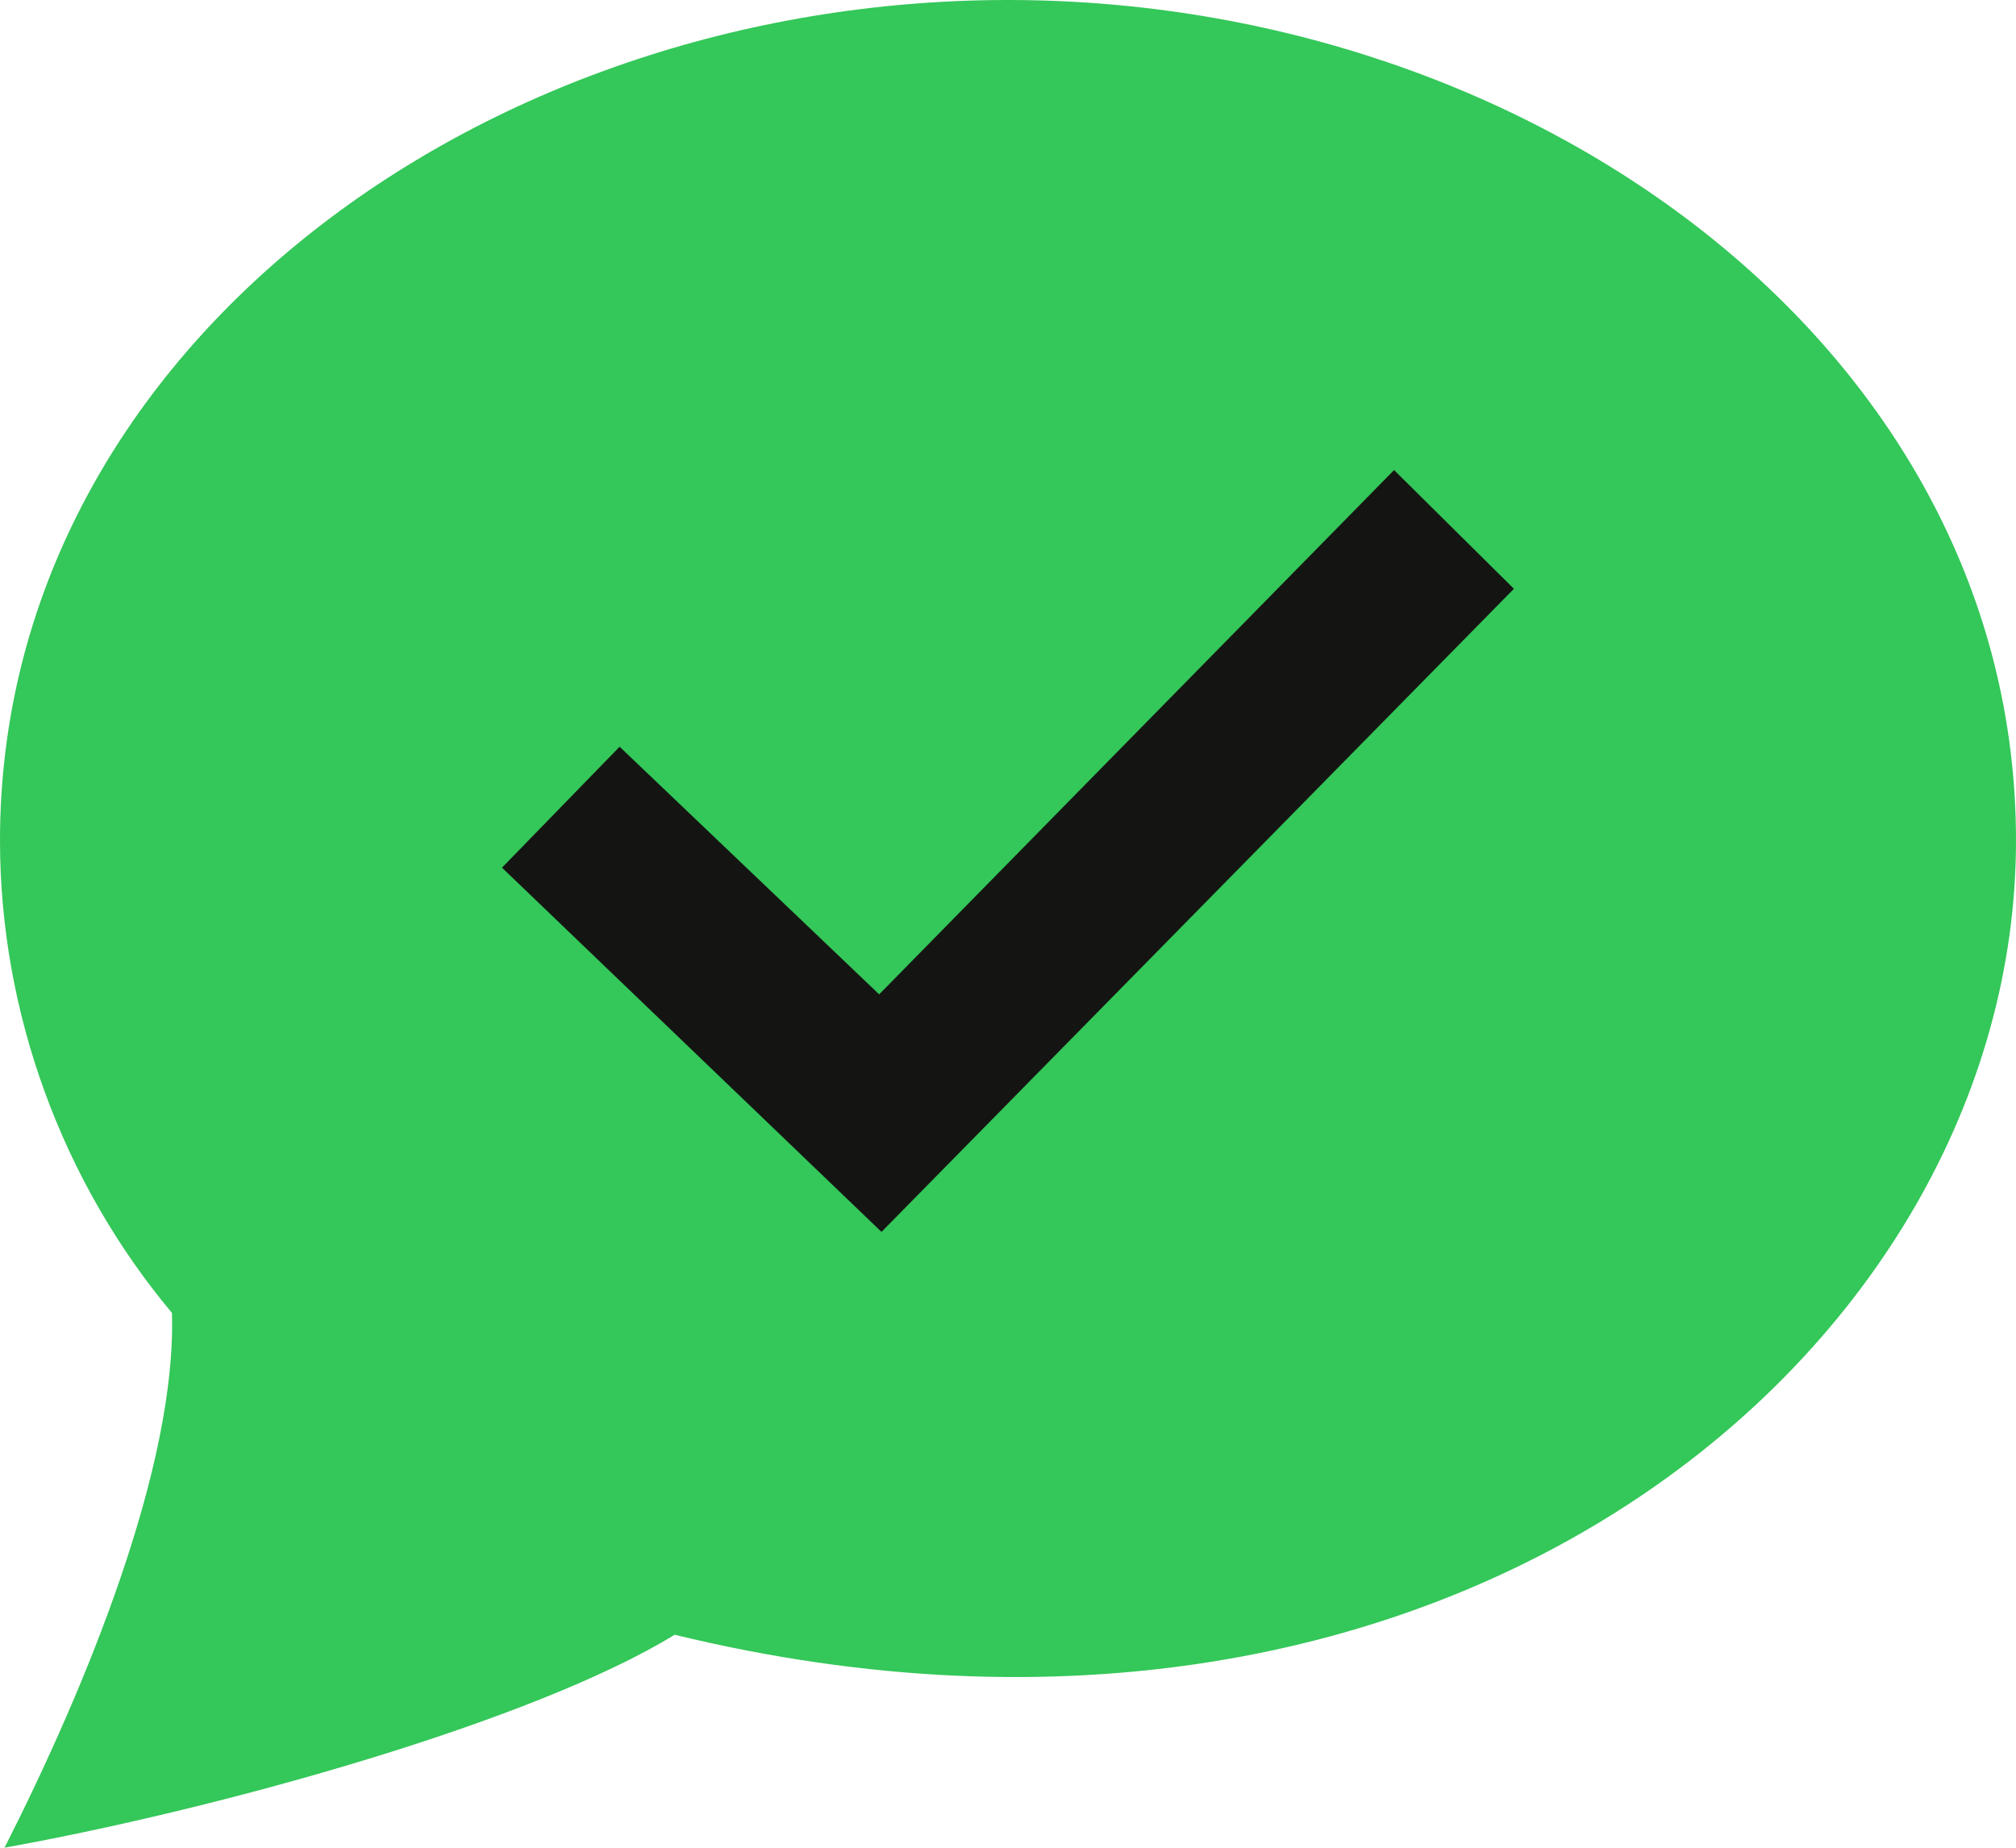
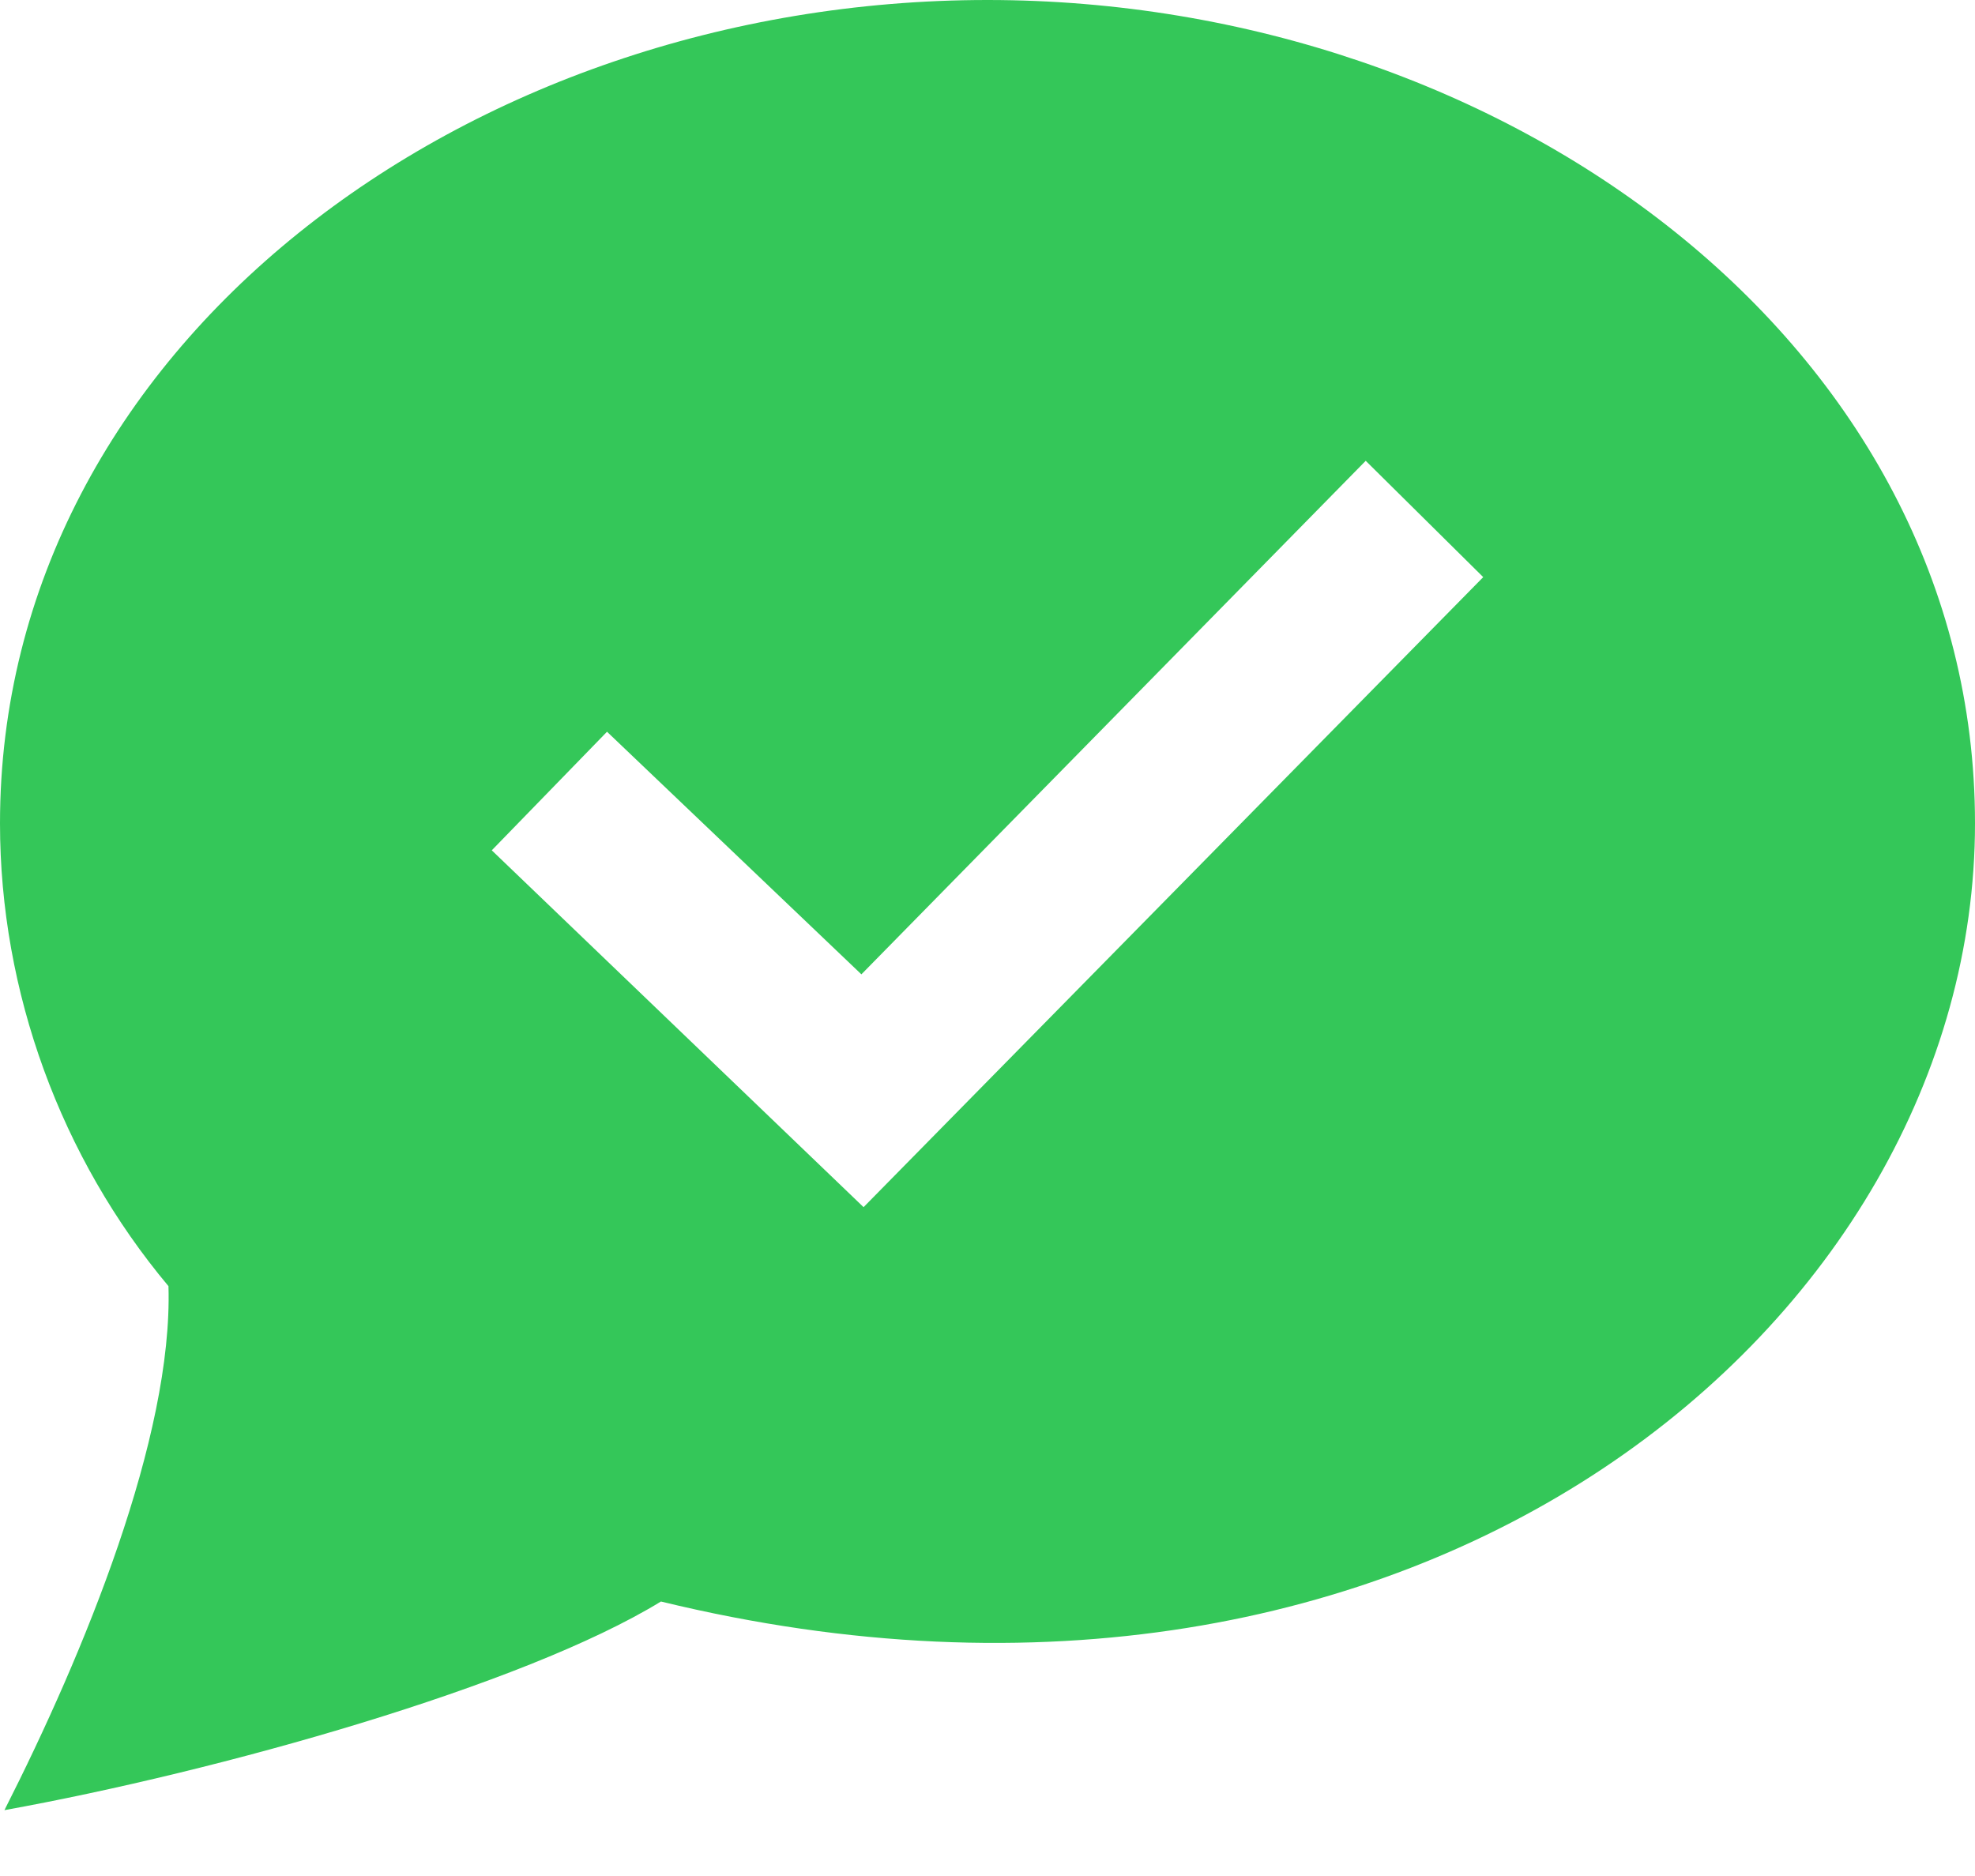
- <svg xmlns="http://www.w3.org/2000/svg" width="20" height="18.333" viewBox="0 0 20 18.333" fill="none">
-   <path d="M10 0C4.718 0 0 3.522 0 8.339C0 10.047 0.616 11.725 1.706 13.027C1.752 14.552 0.853 16.74 0.045 18.333C2.213 17.942 5.296 17.077 6.693 16.22C14.39 18.093 20 13.383 20 8.339C20 3.496 15.249 0 10 0Z" fill="#34C759" />
-   <path transform="translate(4.98 4.664)" d="M3.765 7.559L0 3.945L1.167 2.745L3.742 5.202L8.85 0L10.039 1.178L3.765 7.559Z" fill="#141513" />
+ <svg xmlns="http://www.w3.org/2000/svg" width="20" height="19" viewBox="0 0 20 19" fill="none">
+   <path d="M10 0C15.249 0 20 3.496 20 8.339C20 13.382 14.39 18.092 6.693 16.22C5.296 17.076 2.213 17.941 0.045 18.333C0.853 16.74 1.752 14.551 1.706 13.026C0.616 11.725 0 10.047 0 8.339C0 3.522 4.718 1.31414e-05 10 0ZM8.723 9.868L6.147 7.411L4.98 8.612L8.745 12.226L15.02 5.845L13.83 4.667L8.723 9.868Z" fill="#34C759" />
</svg>
